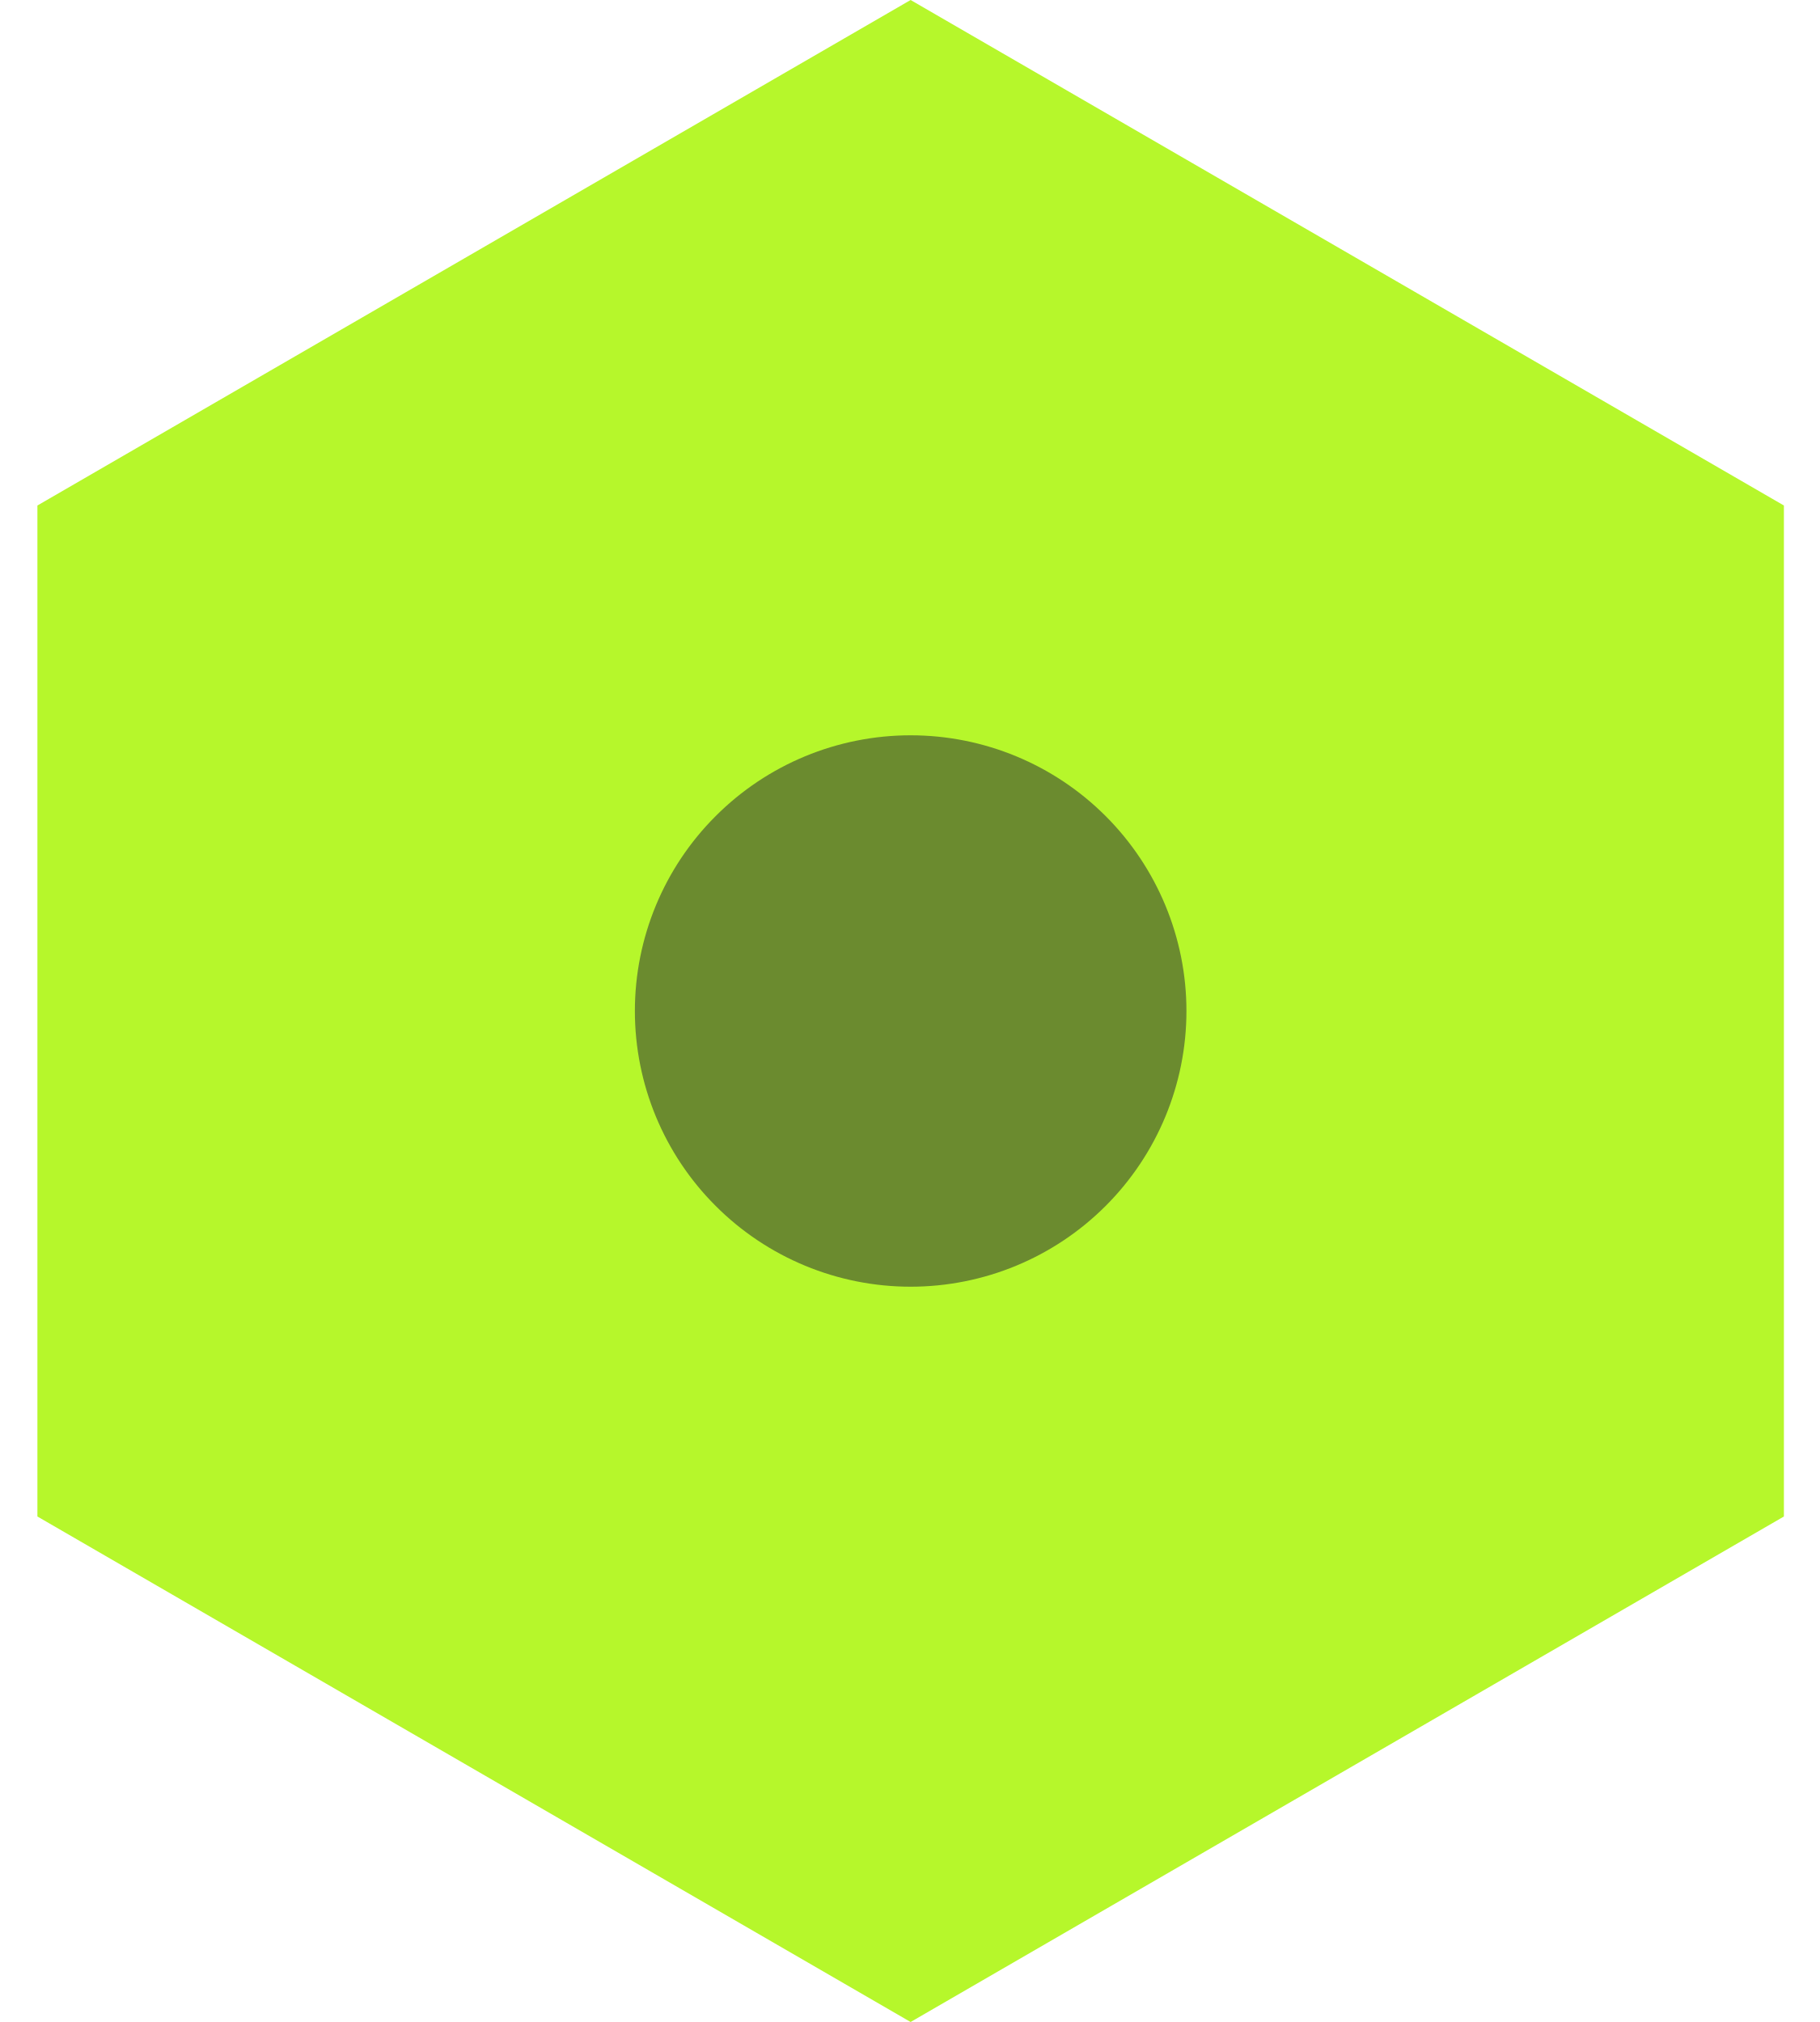
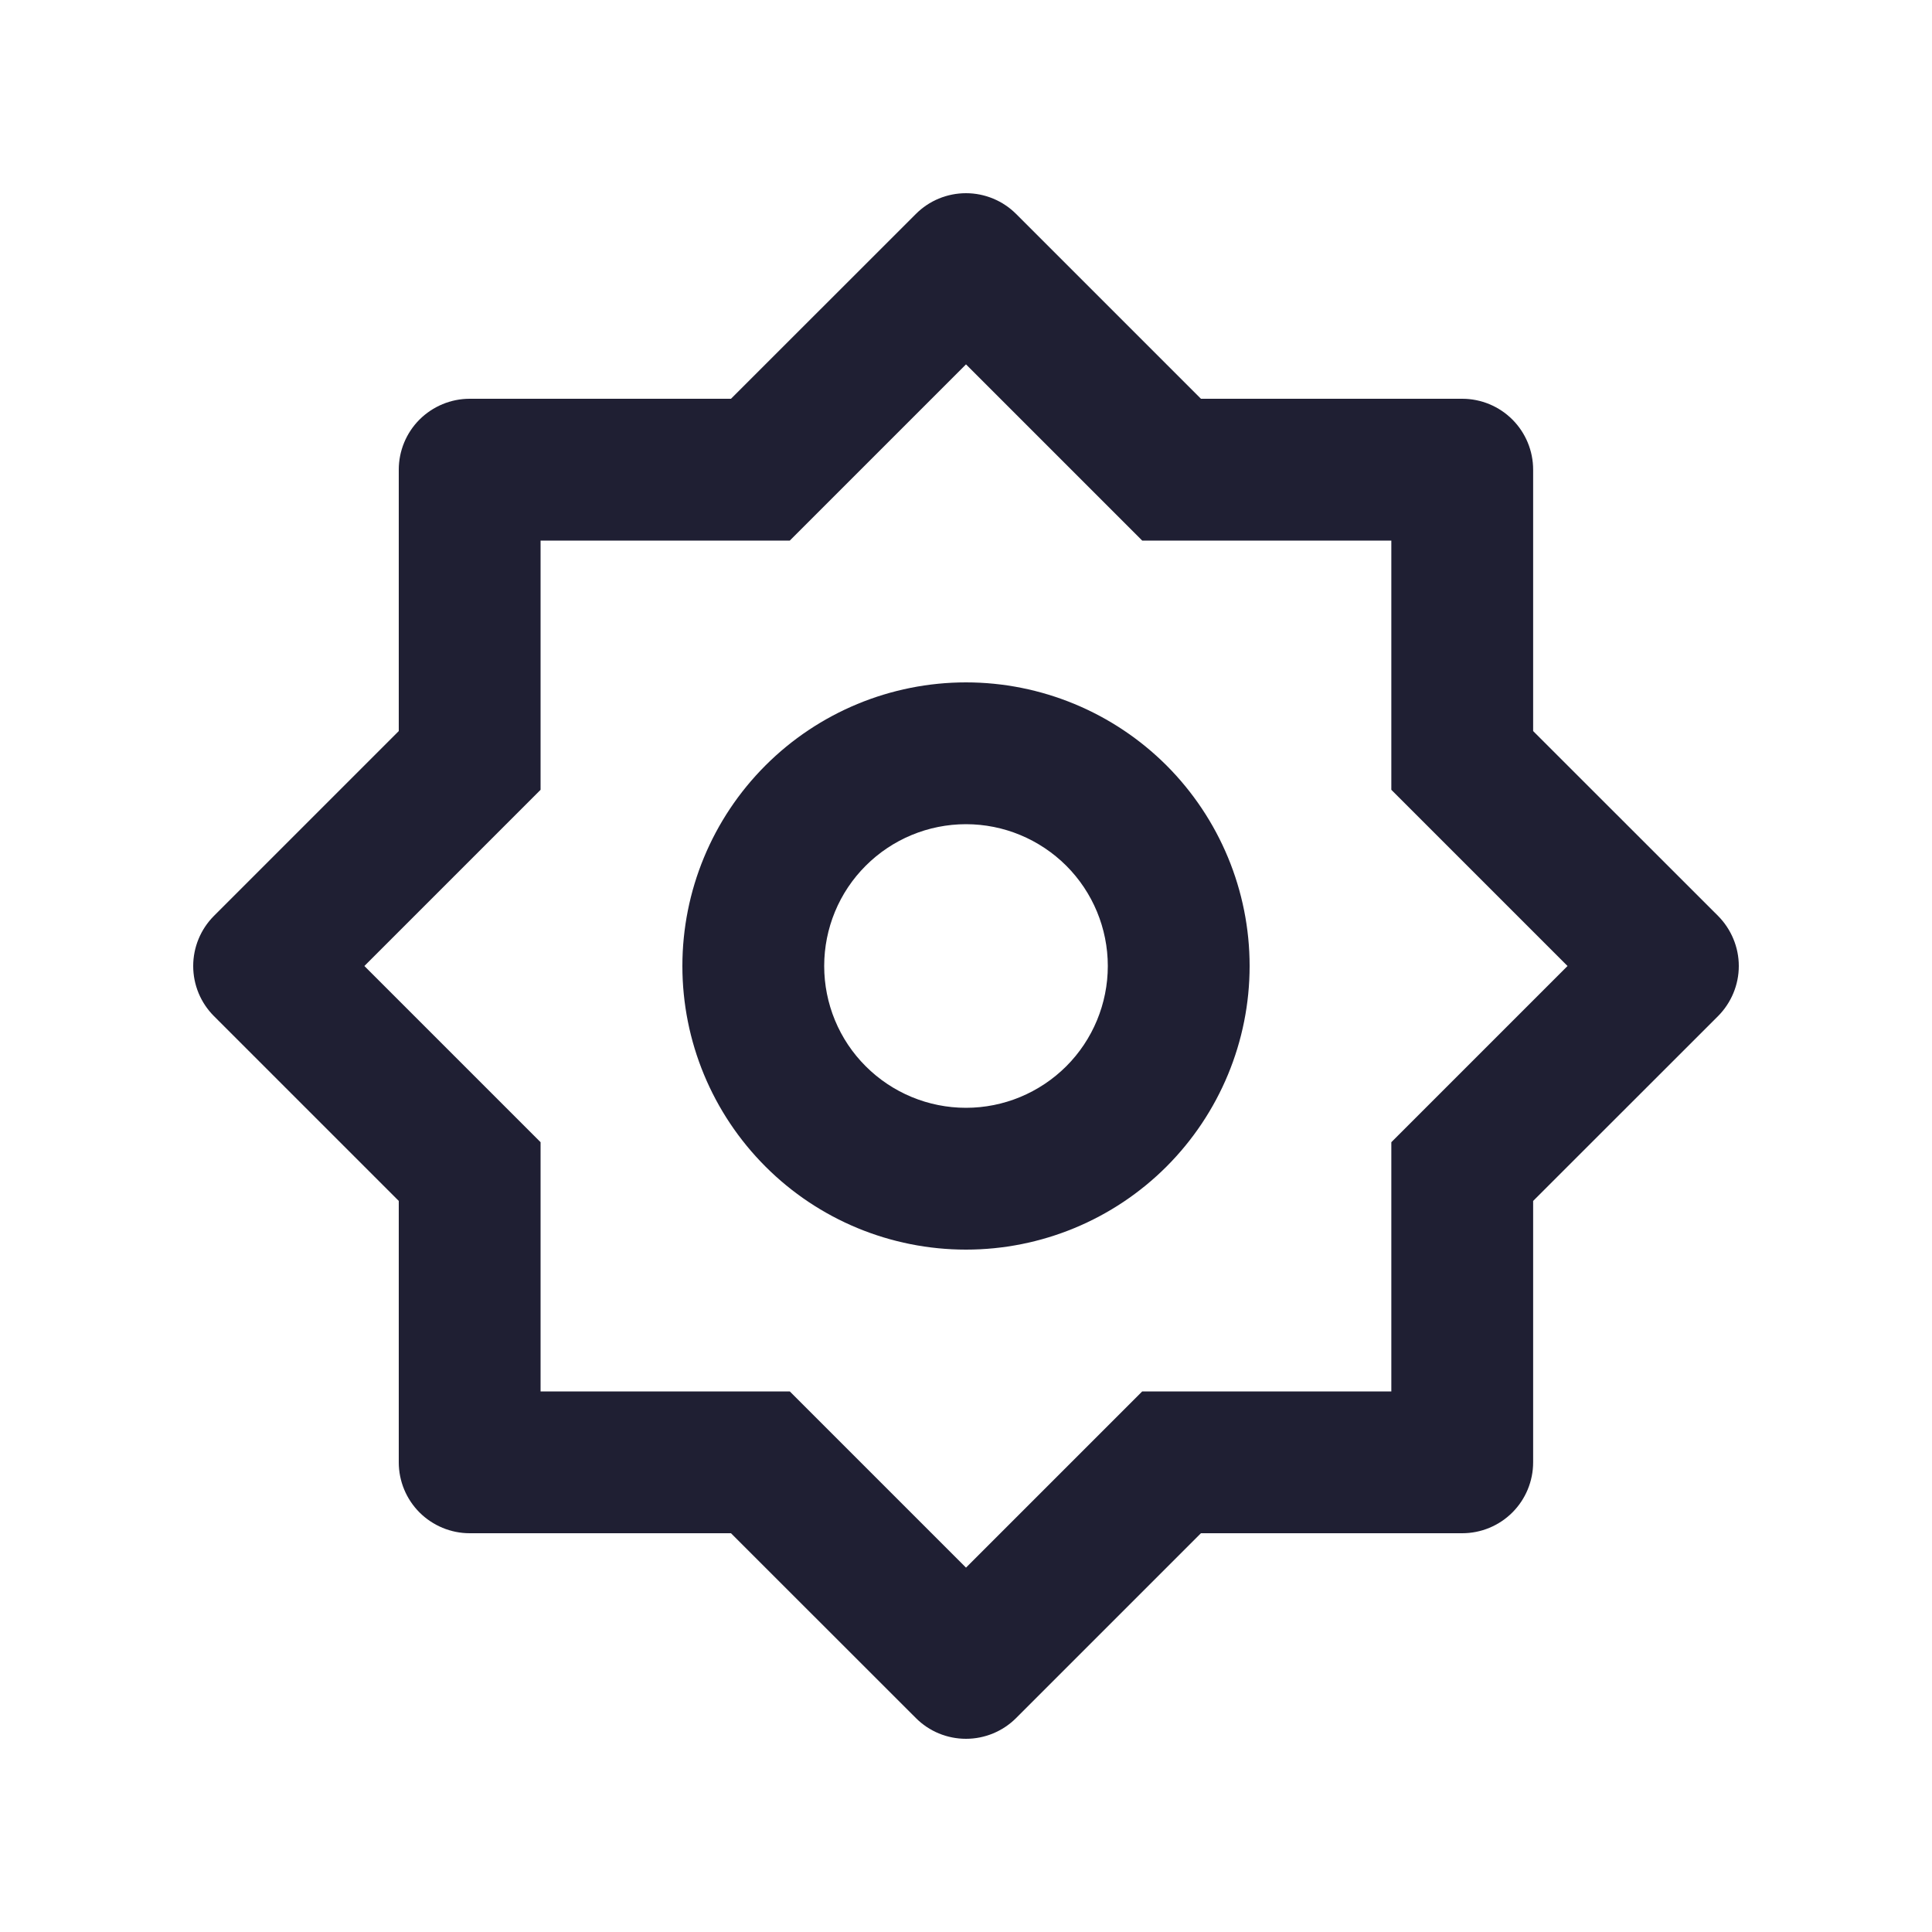
- <svg xmlns="http://www.w3.org/2000/svg" width="18" height="20" viewBox="0 0 18 20" fill="none">
-   <path d="M9.006 0L17.643 5V15L9.006 20L0.37 15V5L9.006 0Z" fill="#B6F72B" />
-   <path d="M9.006 12.727C9.73 12.727 10.423 12.44 10.935 11.928C11.446 11.417 11.734 10.723 11.734 10C11.734 9.277 11.446 8.583 10.935 8.072C10.423 7.56 9.73 7.273 9.006 7.273C8.283 7.273 7.589 7.56 7.078 8.072C6.566 8.583 6.279 9.277 6.279 10C6.279 10.723 6.566 11.417 7.078 11.928C7.589 12.44 8.283 12.727 9.006 12.727Z" fill="#6B8B2F" />
+ <svg xmlns="http://www.w3.org/2000/svg" width="20" height="20" viewBox="0 0 20 20" fill="none">
+   <path d="M7.567 4.128L9.481 2.215C9.618 2.077 9.805 2 10 2C10.194 2 10.381 2.077 10.519 2.215L12.432 4.128H15.137C15.332 4.128 15.519 4.206 15.656 4.343C15.794 4.481 15.871 4.668 15.871 4.862V7.568L17.785 9.481C17.922 9.619 18 9.806 18 10C18 10.195 17.922 10.381 17.785 10.519L15.871 12.432V15.138C15.871 15.332 15.794 15.519 15.656 15.657C15.519 15.794 15.332 15.872 15.137 15.872H12.432L10.519 17.785C10.381 17.923 10.194 18 10 18C9.805 18 9.618 17.923 9.481 17.785L7.567 15.872H4.862C4.667 15.872 4.481 15.794 4.343 15.657C4.205 15.519 4.128 15.332 4.128 15.138V12.432L2.215 10.519C2.077 10.381 2 10.195 2 10C2 9.806 2.077 9.619 2.215 9.481L4.128 7.568V4.862C4.128 4.668 4.205 4.481 4.343 4.343C4.481 4.206 4.667 4.128 4.862 4.128H7.567ZM5.596 5.596V8.176L3.772 10L5.596 11.824V14.404H8.176L10 16.228L11.824 14.404H14.403V11.824L16.227 10L14.403 8.176V5.596H11.824L10 3.772L8.176 5.596H5.596ZM10 12.936C9.221 12.936 8.474 12.627 7.924 12.076C7.373 11.525 7.064 10.779 7.064 10C7.064 9.221 7.373 8.475 7.924 7.924C8.474 7.374 9.221 7.064 10 7.064C10.778 7.064 11.525 7.374 12.076 7.924C12.626 8.475 12.936 9.221 12.936 10C12.936 10.779 12.626 11.525 12.076 12.076C11.525 12.627 10.778 12.936 10 12.936ZM10 11.468C10.389 11.468 10.762 11.313 11.038 11.038C11.313 10.763 11.468 10.389 11.468 10C11.468 9.611 11.313 9.237 11.038 8.962C10.762 8.687 10.389 8.532 10 8.532C9.61 8.532 9.237 8.687 8.962 8.962C8.686 9.237 8.532 9.611 8.532 10C8.532 10.389 8.686 10.763 8.962 11.038C9.237 11.313 9.61 11.468 10 11.468Z" fill="#1F1F33" />
</svg>
